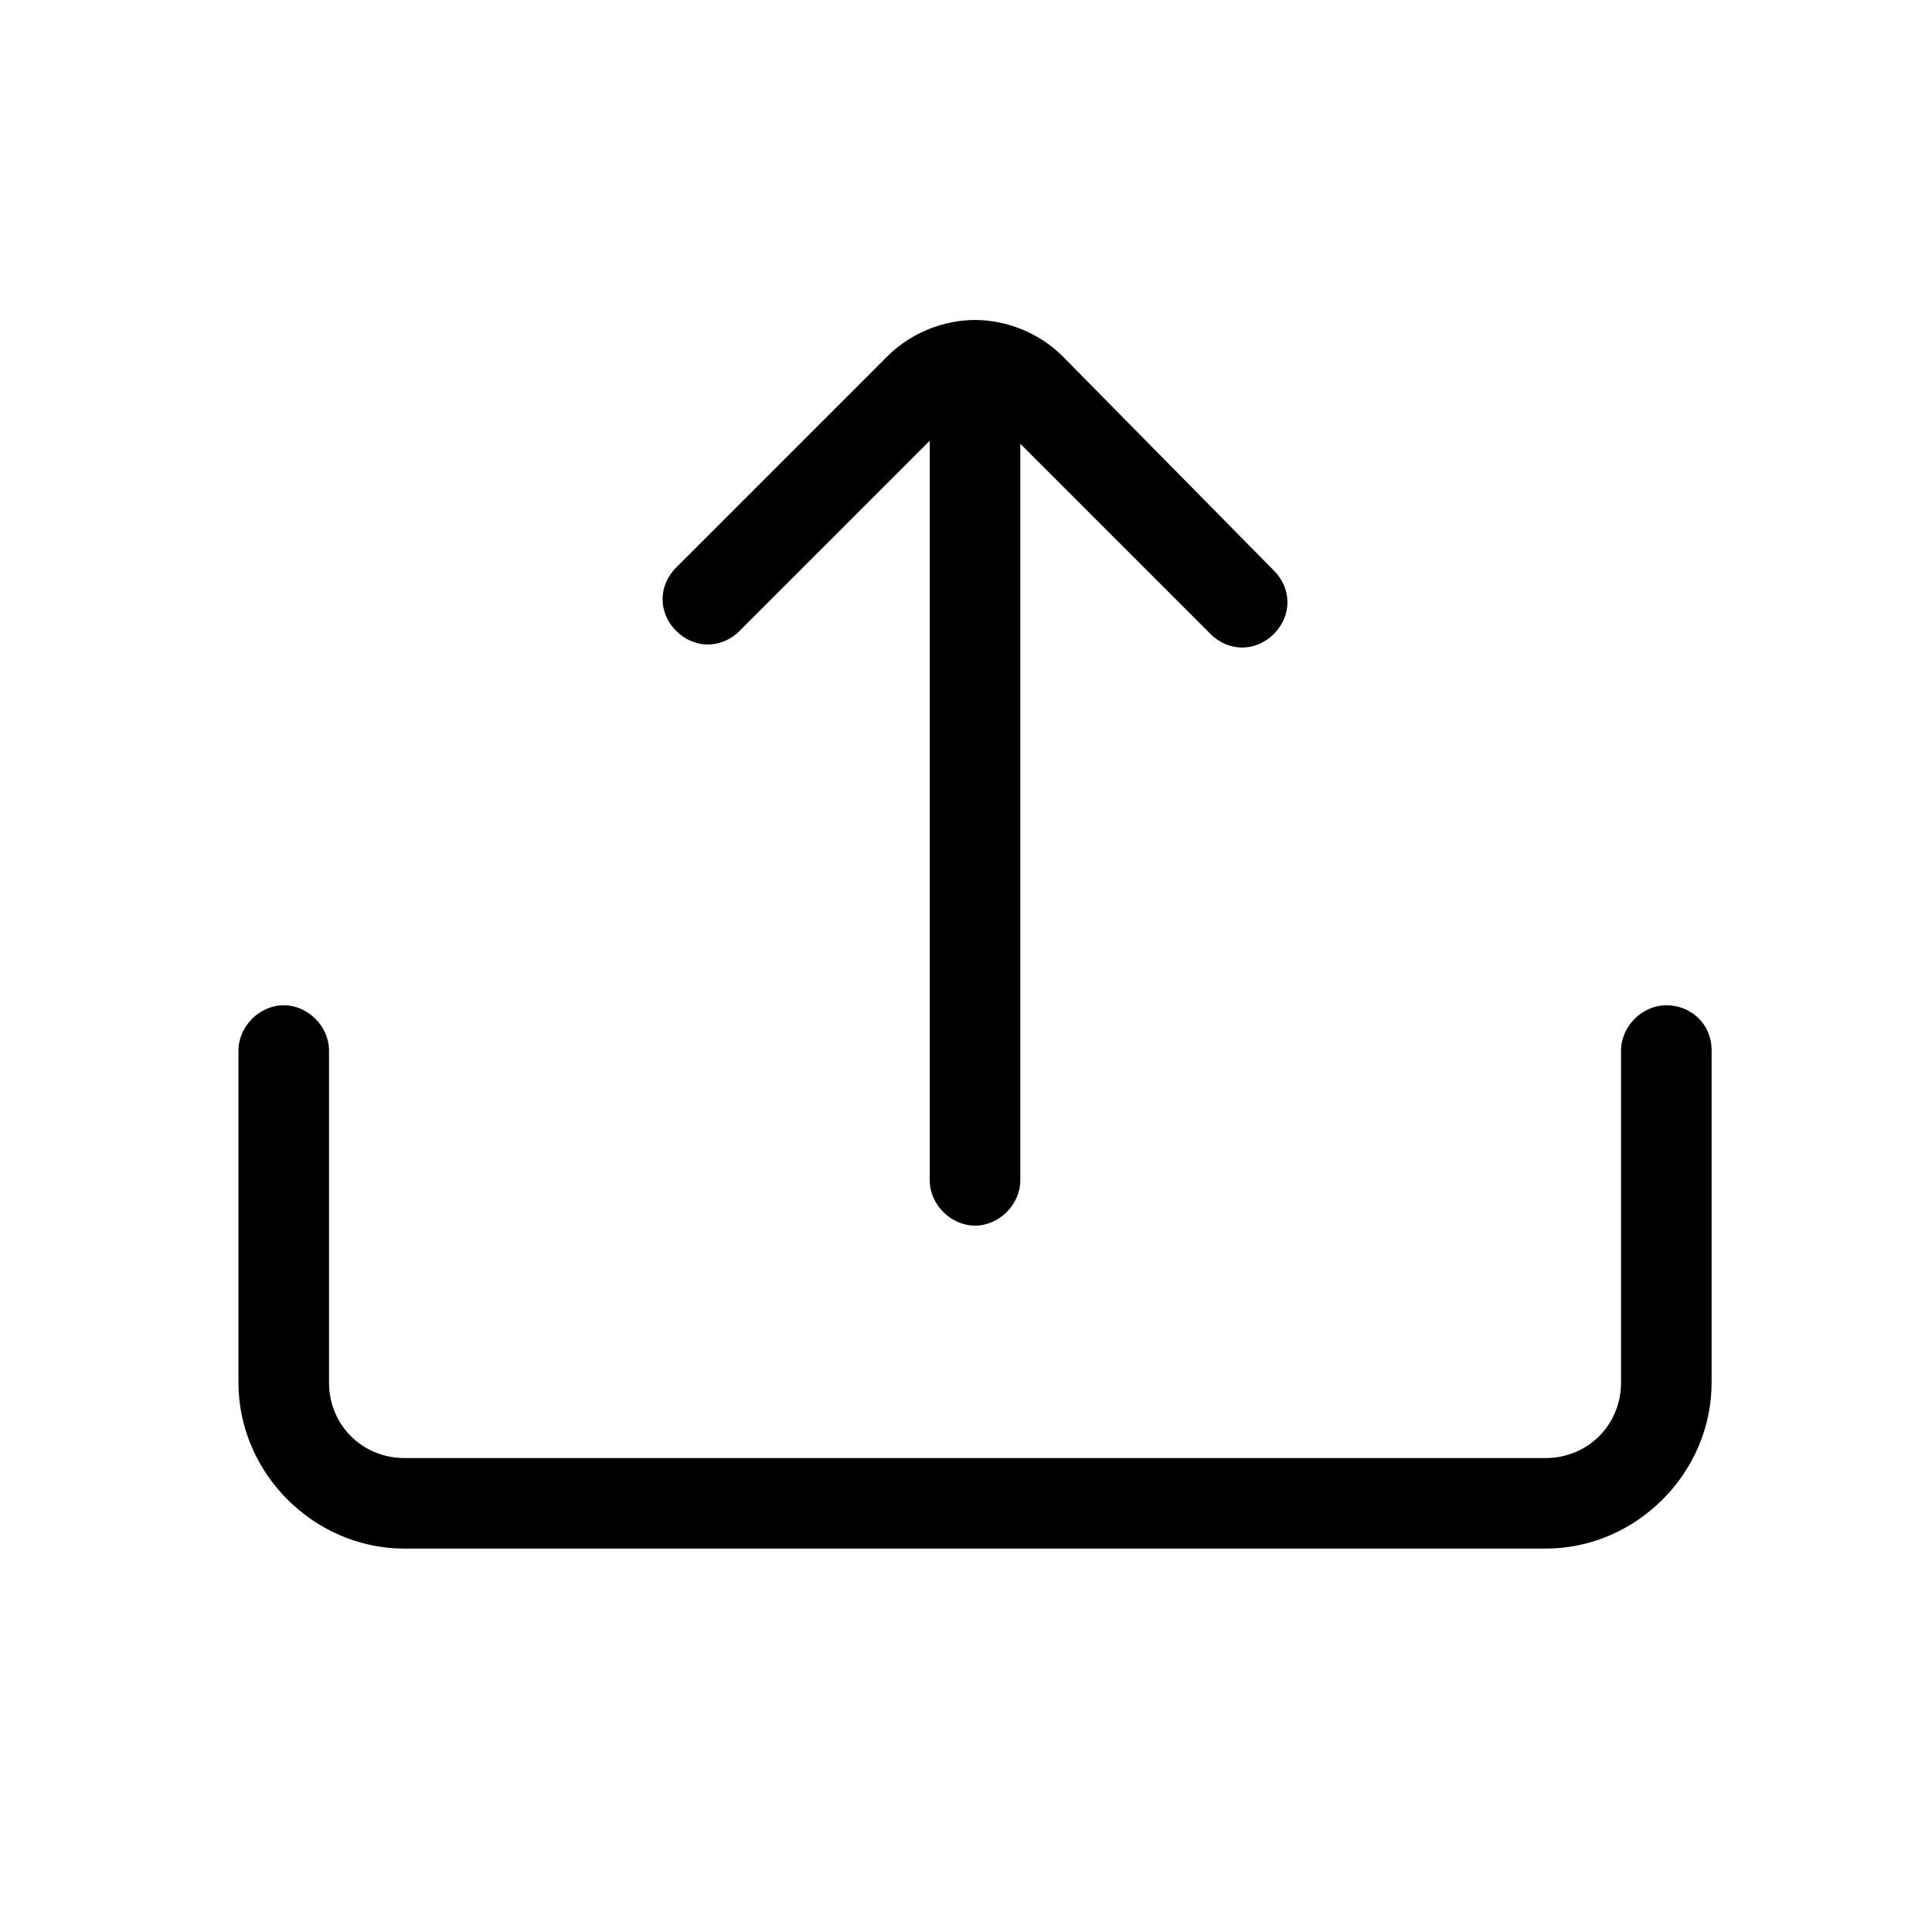
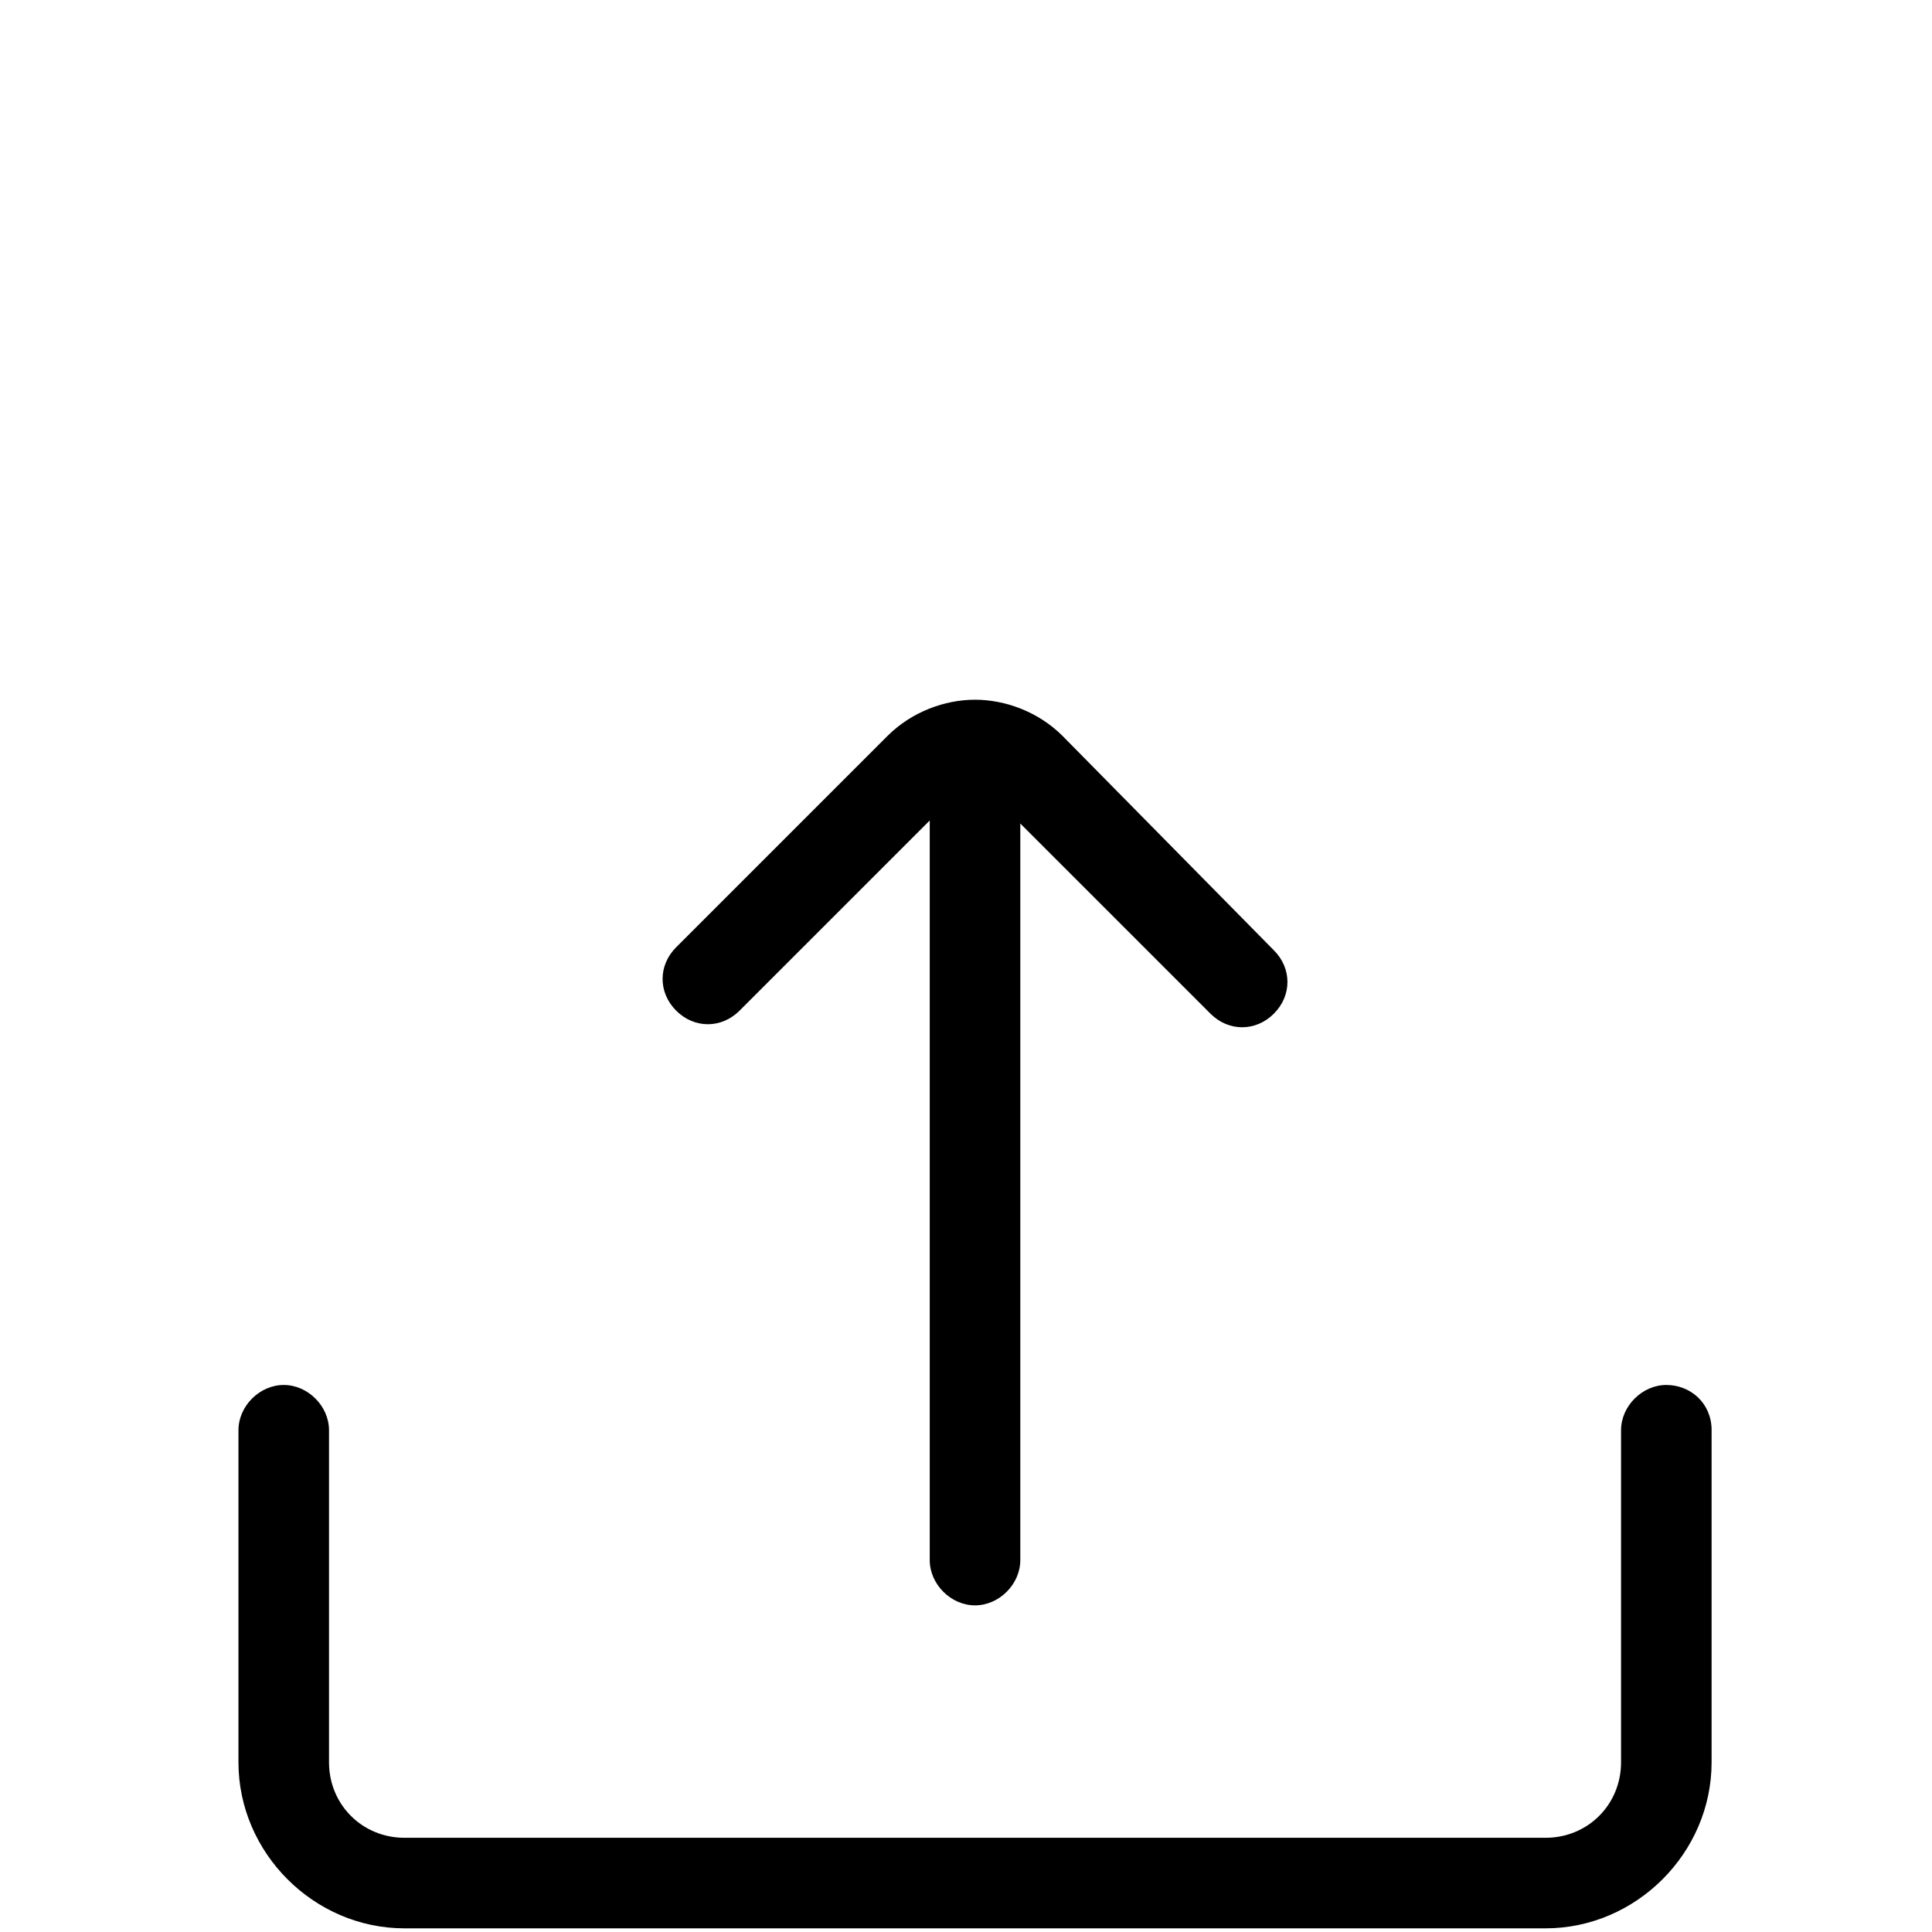
- <svg xmlns="http://www.w3.org/2000/svg" width="16pt" height="16pt" version="1.1" viewBox="0 0 1200 1200">
-   <path d="m1063.1 652.5v206.25c0 56.25-46.875 103.12-103.12 103.12h-708.75c-56.25 0-103.12-46.875-103.12-103.12v-206.25c0-15 13.125-28.125 28.125-28.125s28.125 13.125 28.125 28.125v206.25c0 26.25 20.625 46.875 46.875 46.875h708.75c26.25 0 46.875-20.625 46.875-46.875v-206.25c0-15 13.125-28.125 28.125-28.125s28.125 11.25 28.125 28.125zm-403.12-431.25c-15-15-35.625-22.5-54.375-22.5s-39.375 7.5-54.375 22.5l-131.25 131.25c-11.25 11.25-11.25 28.125 0 39.375s28.125 11.25 39.375 0l118.12-118.12v459.38c0 15 13.125 28.125 28.125 28.125s28.125-13.125 28.125-28.125v-457.5l118.12 118.12c11.25 11.25 28.125 11.25 39.375 0s11.25-28.125 0-39.375z" fill="#000000" />
+ <svg xmlns="http://www.w3.org/2000/svg" width="16pt" height="16pt" version="1.1" viewBox="0 0 1200 1200" id="svg167">
+   <defs id="defs171" />
+   <path d="m 1063.1,888.357 v 206.25 c 0,56.25 -46.875,103.12 -103.12,103.12 H 251.23 c -56.25,0 -103.12,-46.875 -103.12,-103.12 V 888.357 c 0,-15 13.125,-28.125 28.125,-28.125 15,0 28.125,13.125 28.125,28.125 v 206.25 c 0,26.25 20.625,46.875 46.875,46.875 h 708.75 c 26.25,0 46.875,-20.625 46.875,-46.875 V 888.357 c 0,-15 13.125,-28.125 28.125,-28.125 15,0 28.125,11.25 28.125,28.125 z m -403.12,-431.25 c -15,-15 -35.625,-22.5 -54.375,-22.5 -18.75,0 -39.375,7.5 -54.375,22.5 l -131.25,131.25 c -11.25,11.25 -11.25,28.125 0,39.375 11.25,11.25 28.125,11.25 39.375,0 l 118.12,-118.12 v 459.38 c 0,15 13.125,28.125 28.125,28.125 15,0 28.125,-13.125 28.125,-28.125 v -457.5 l 118.12,118.12 c 11.25,11.25 28.125,11.25 39.375,0 11.25,-11.25 11.25,-28.125 0,-39.375 z" fill="#000000" id="path165" />
</svg>
